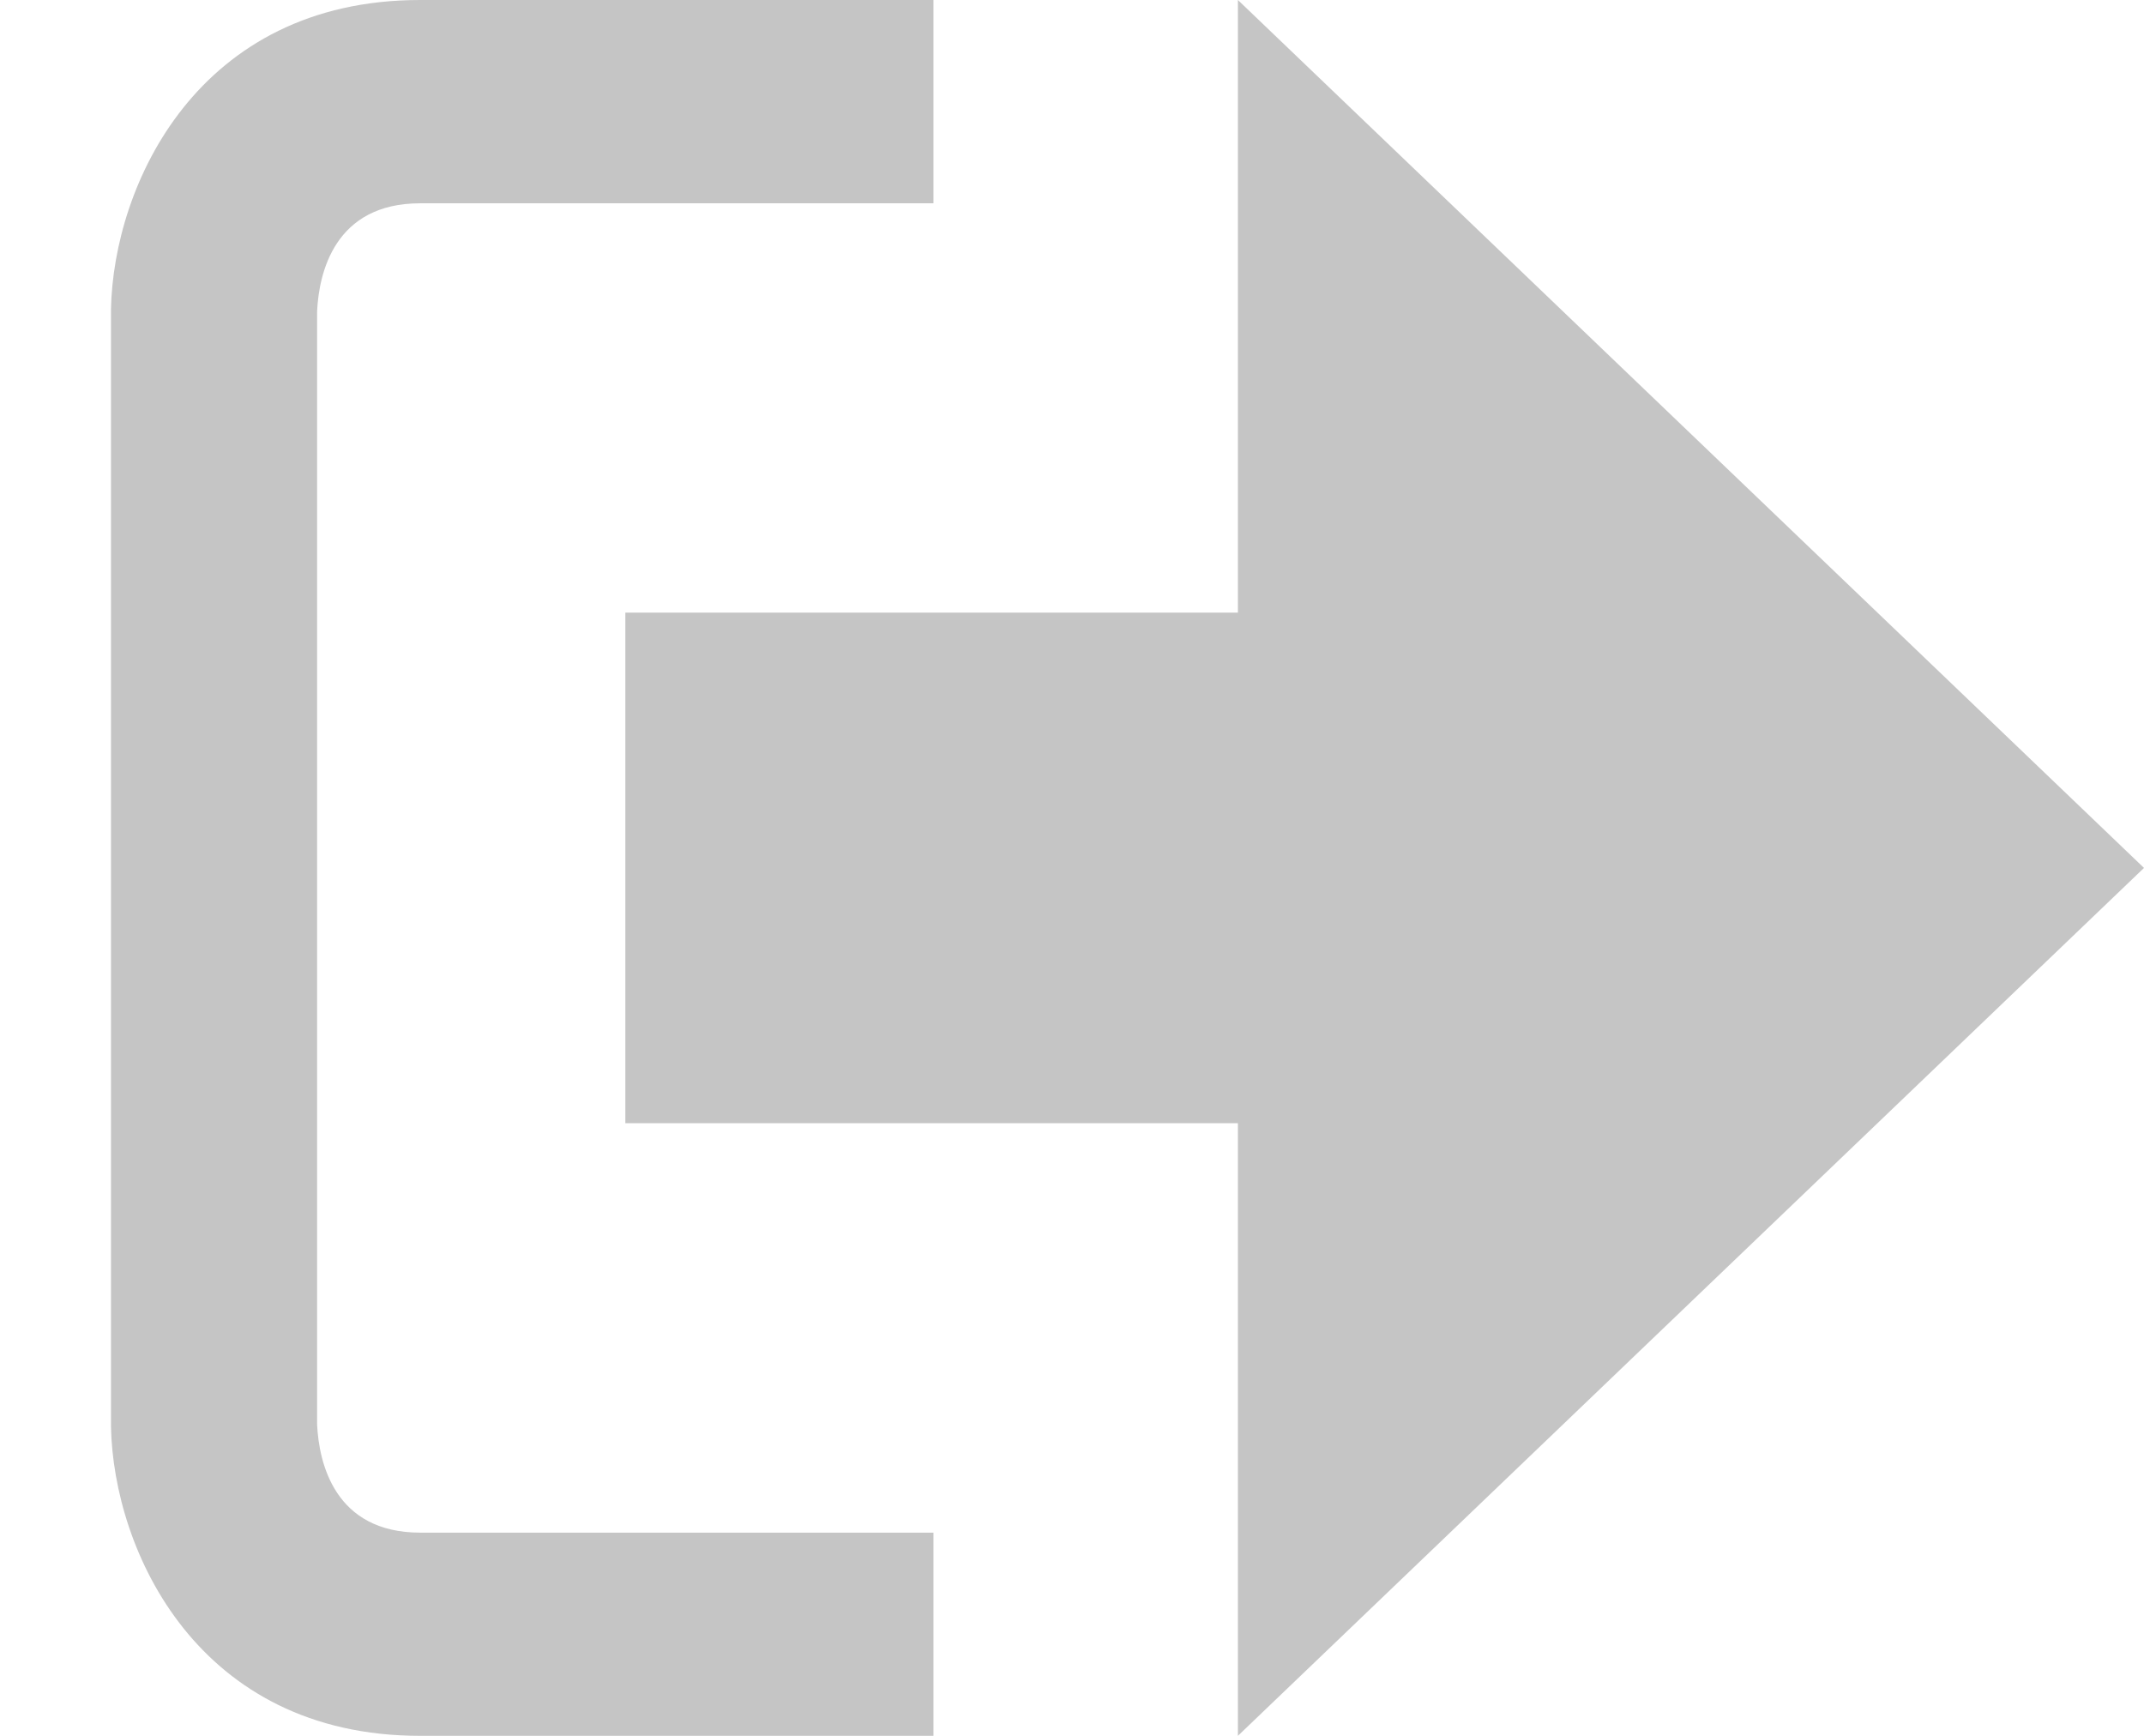
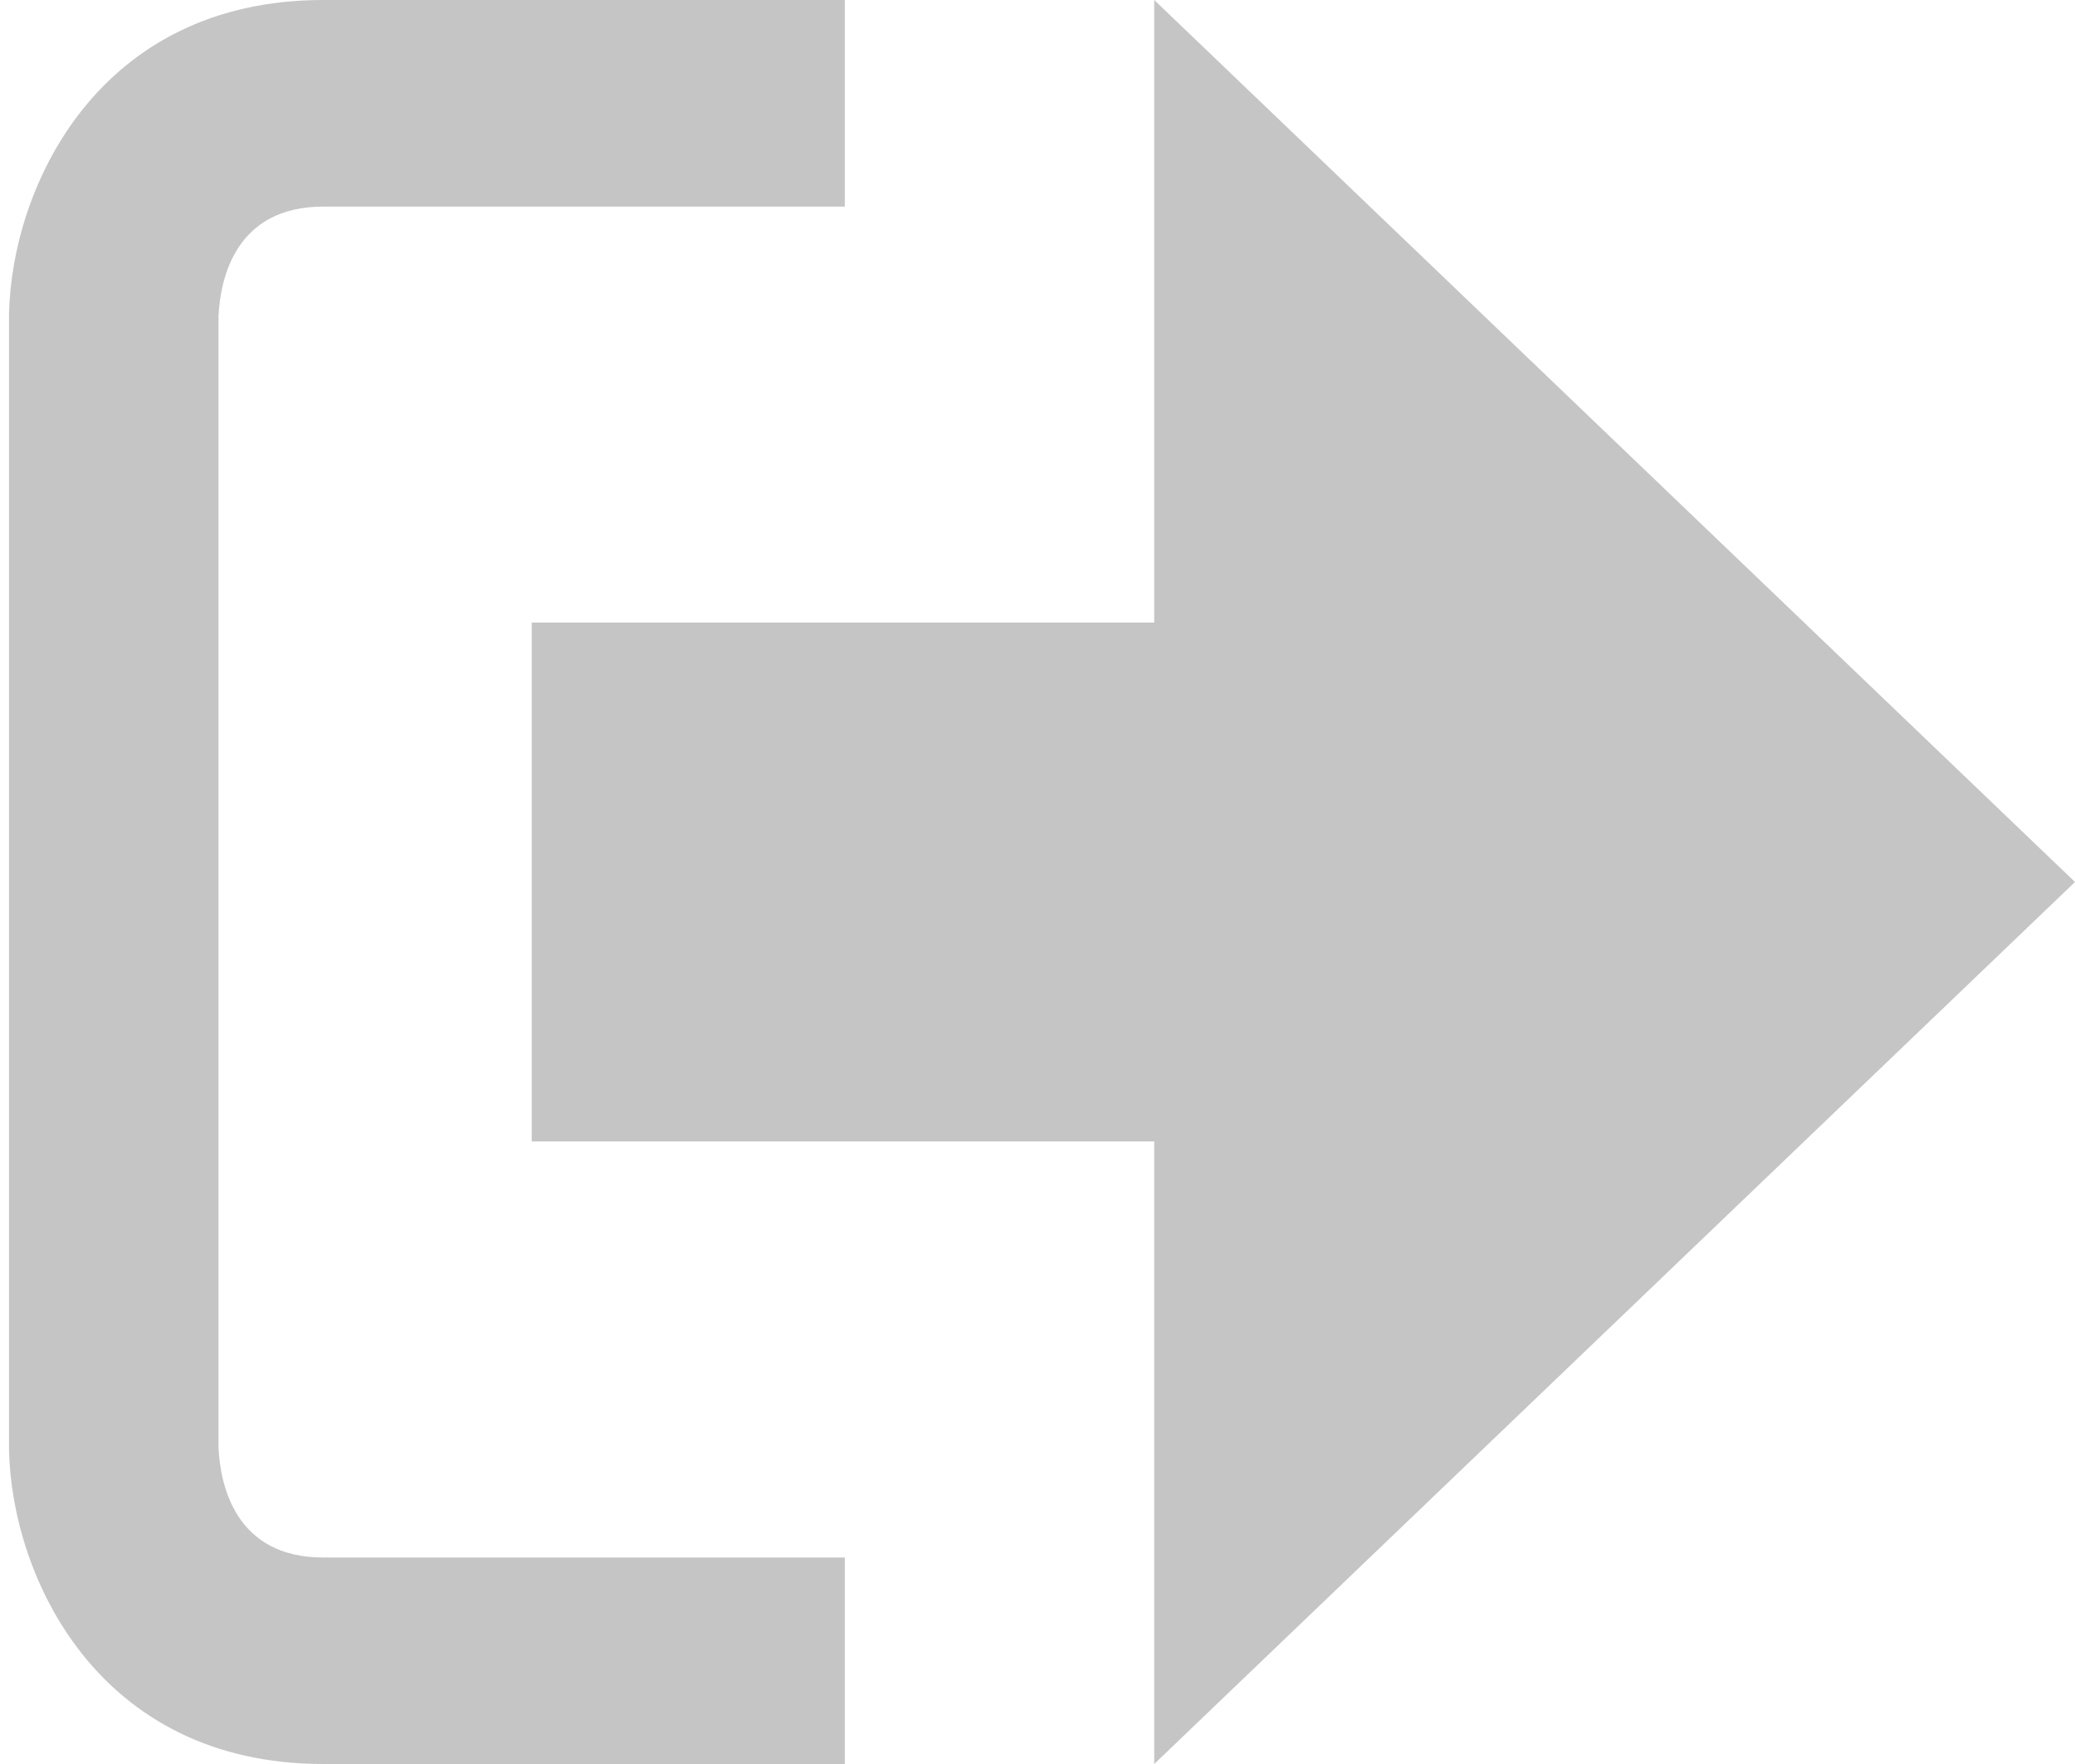
- <svg xmlns="http://www.w3.org/2000/svg" width="21" height="17" viewBox="0 0 21 17">
-   <g fill="#c5c5c5">
-     <path fill="#c5c5c5" d="M21 8.5L12.125 0v6h-6v5h6v6z" />
-     <path fill="#c5c5c5" d="M3.106 13.952V3.048c.018-.376.171-1.057 1.01-1.057h5.027V0H4.116C1.938 0 1.112 1.81 1.087 3.027v10.946C1.112 15.189 1.938 17 4.116 17h5.027v-1.99H4.116c-.839 0-.992-.683-1.01-1.058z" />
-   </g>
+ <svg xmlns="http://www.w3.org/2000/svg" width="20" height="17" viewBox="0 0 20 17" fill="none">
+   <path d="M20 8.5L11.125 0V6H5.125V11H11.125V17L20 8.5Z" fill="#C5C5C5" />
+   <path d="M2.106 13.952V3.048C2.124 2.672 2.277 1.991 3.116 1.991H8.143V0H3.116C0.938 0 0.112 1.81 0.087 3.027V13.973C0.112 15.189 0.938 17 3.116 17H8.143V15.01H3.116C2.277 15.01 2.124 14.327 2.106 13.952Z" fill="#C5C5C5" />
</svg>
